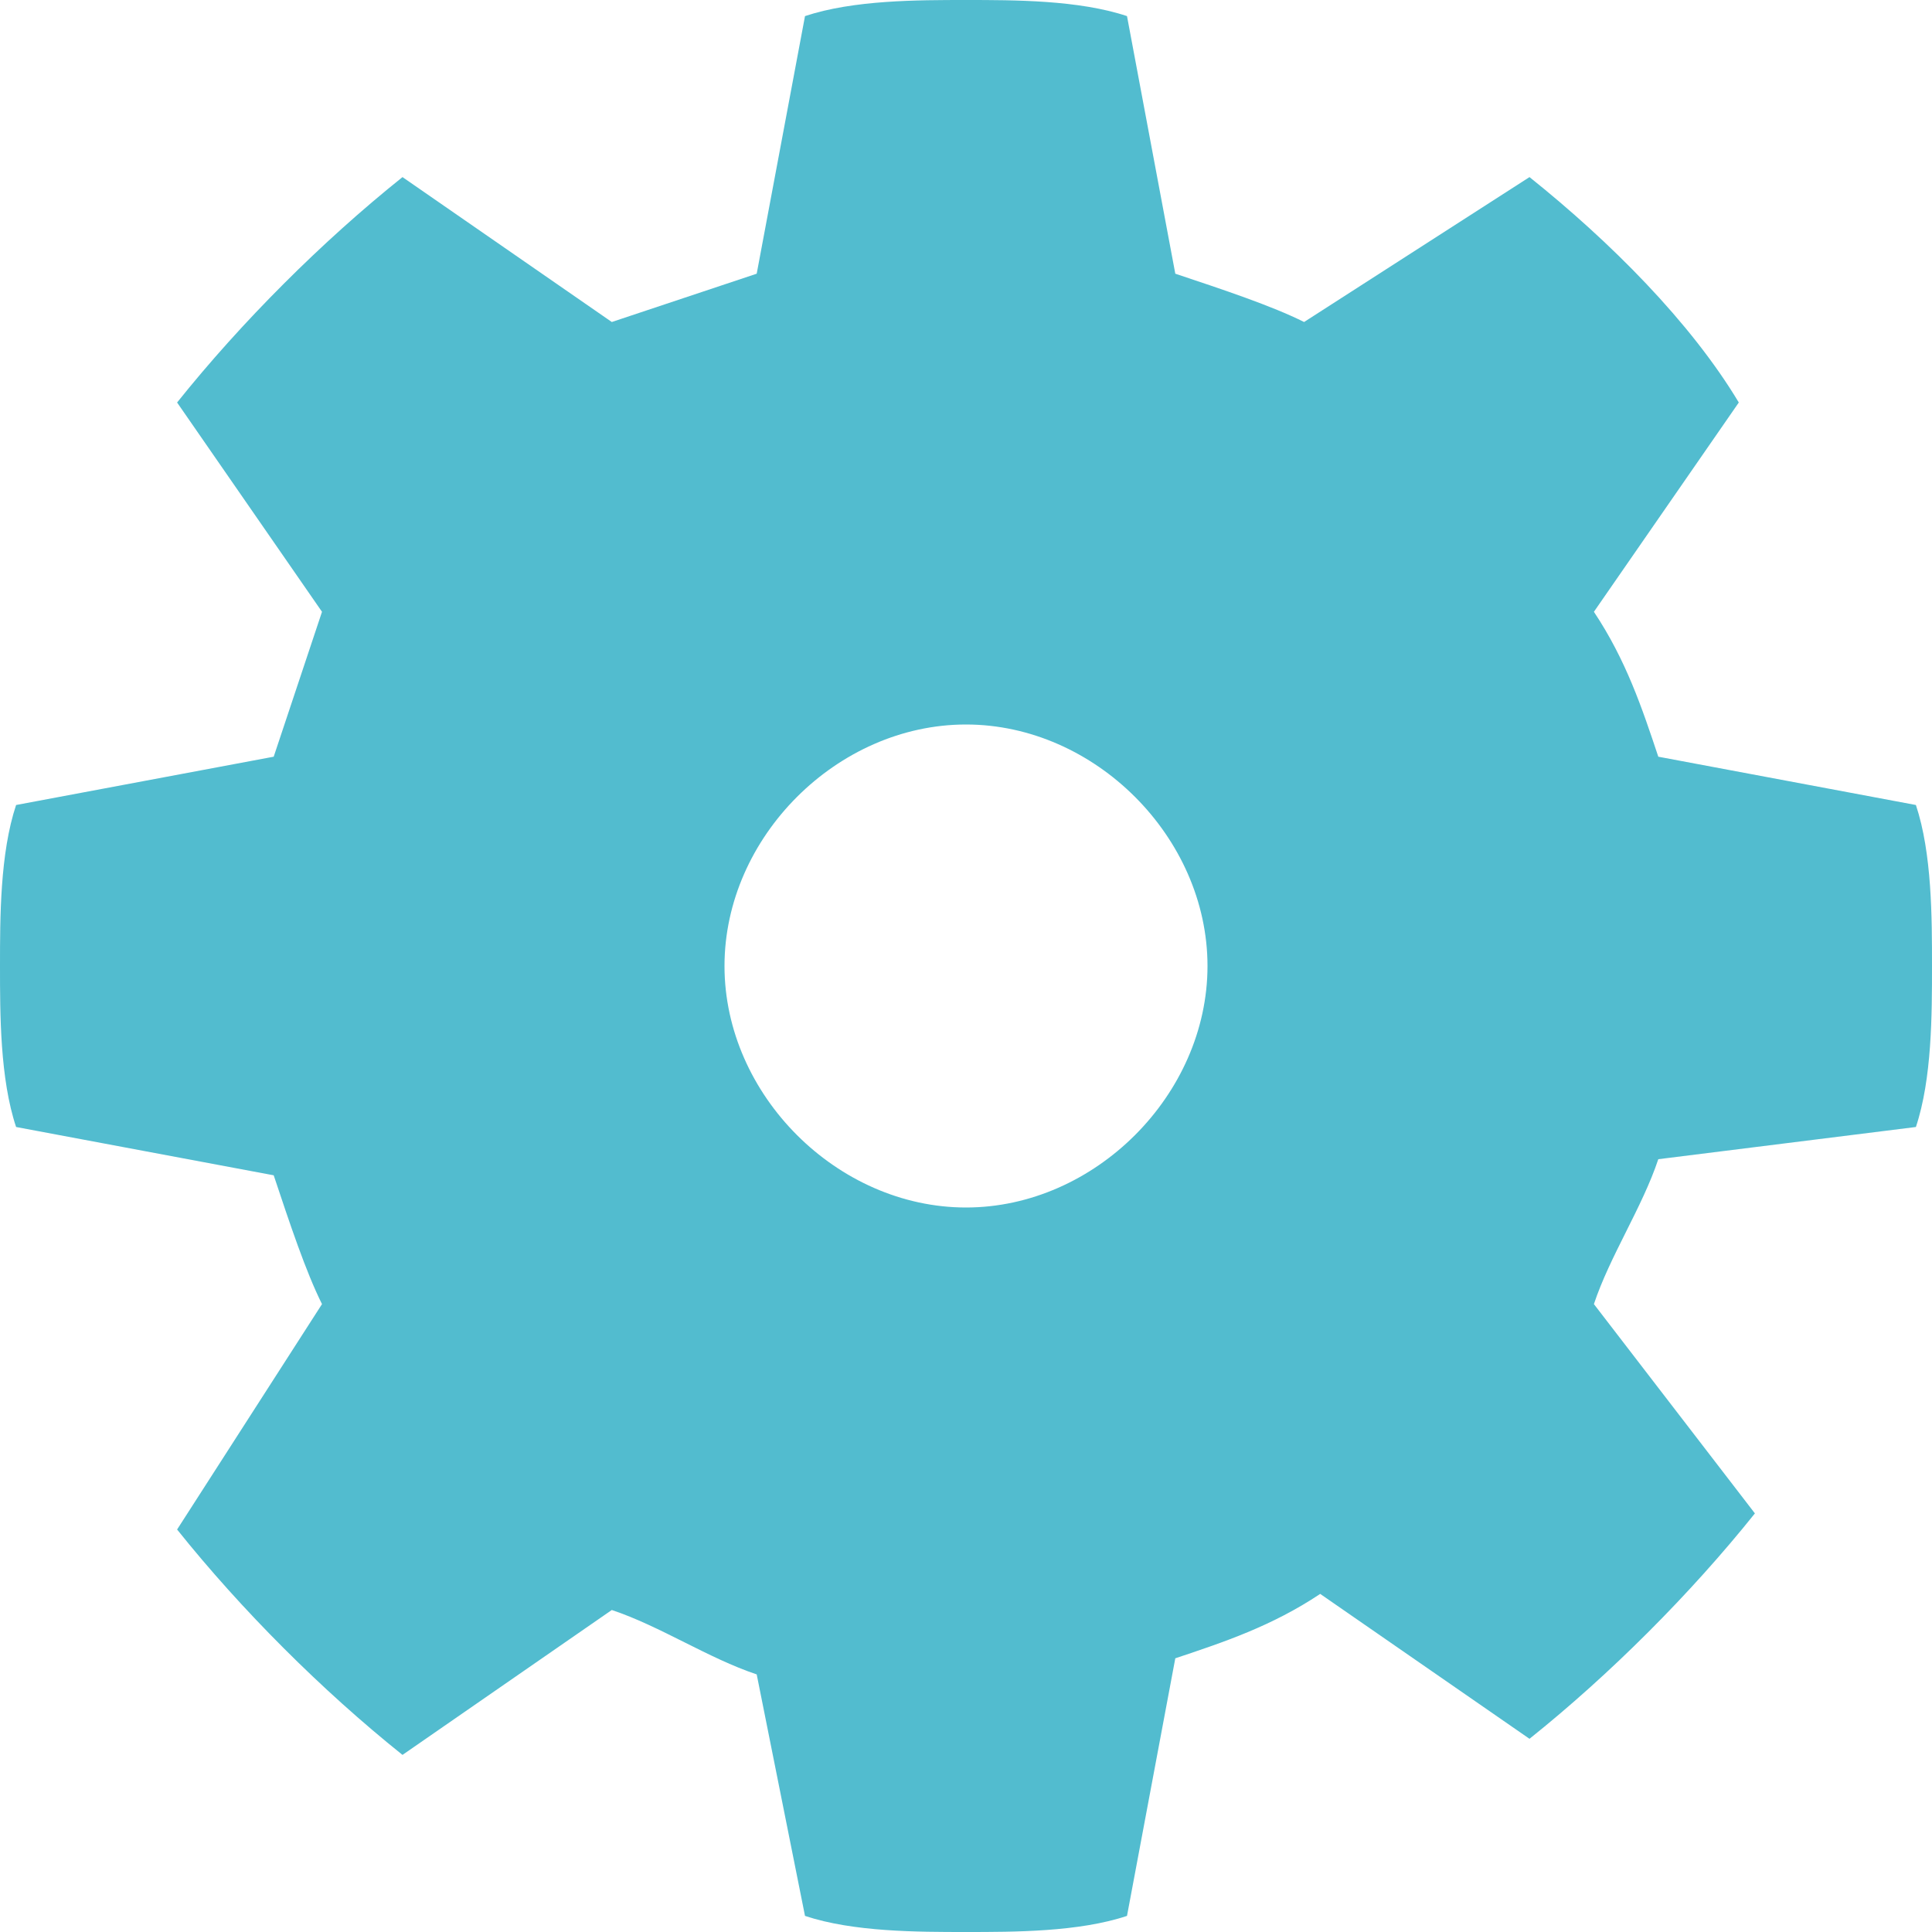
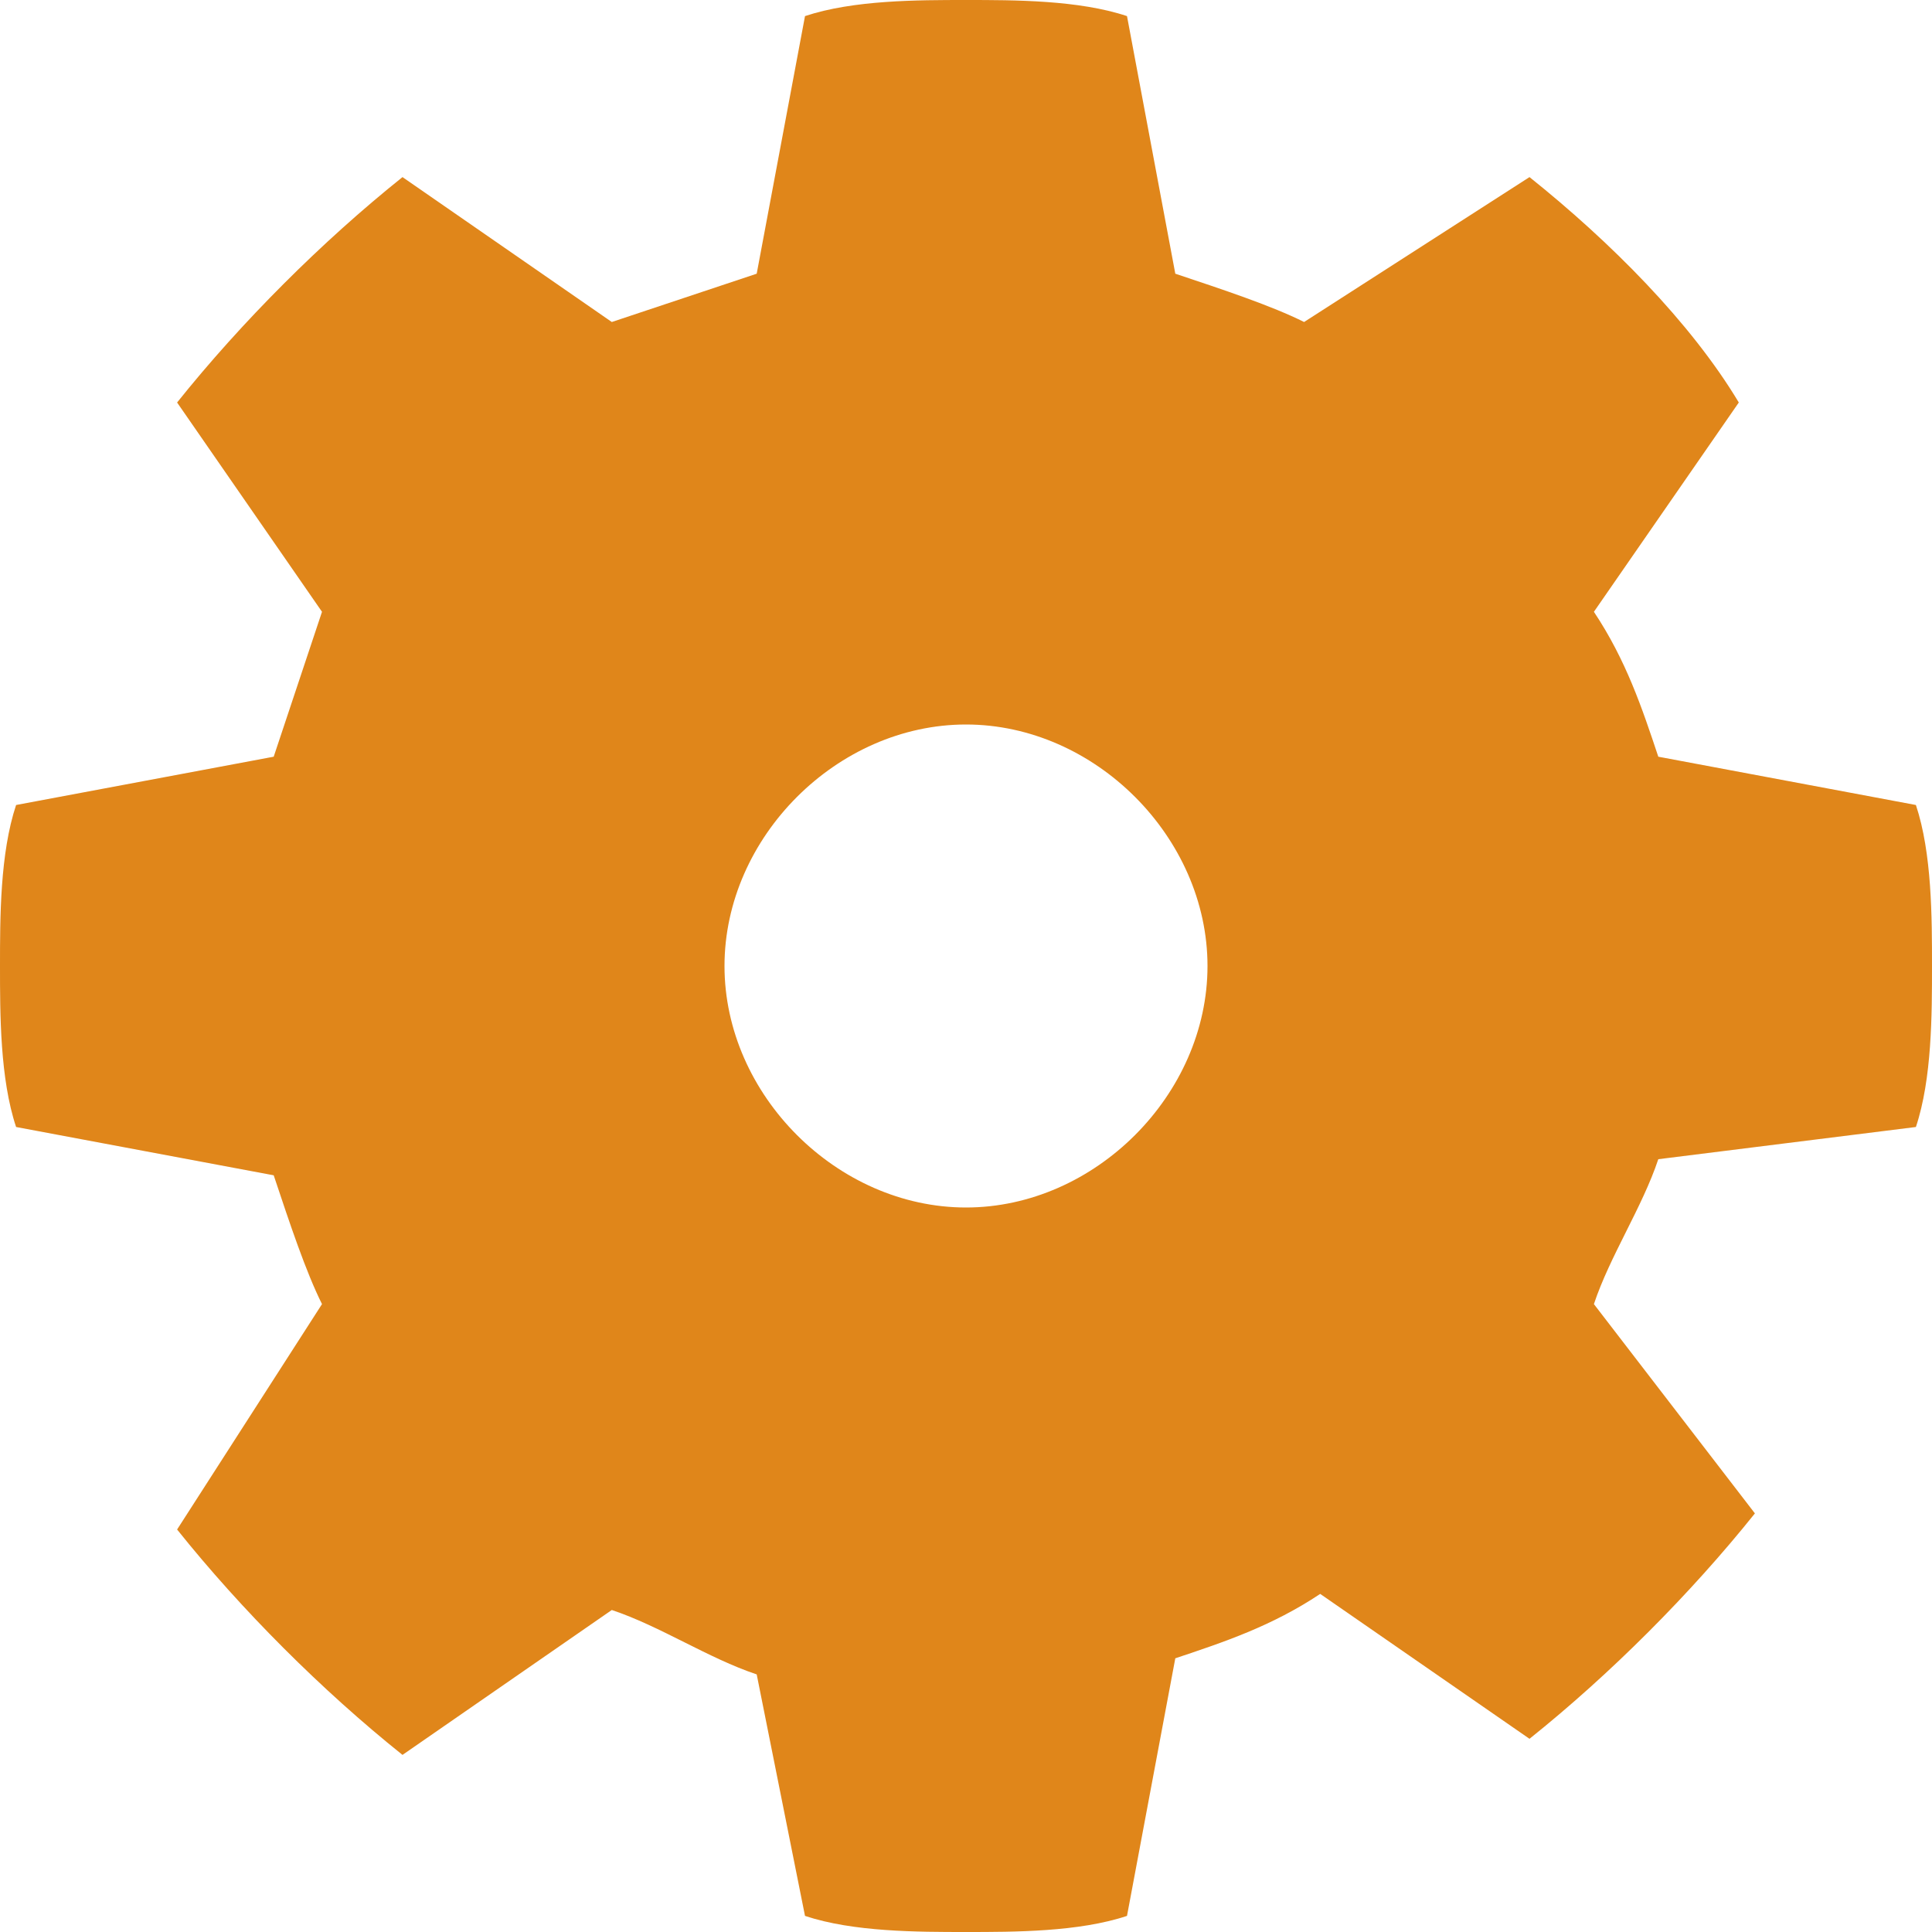
<svg xmlns="http://www.w3.org/2000/svg" version="1.1" x="0px" y="0px" width="12px" height="12px" viewBox="0 0 12 12" style="overflow:visible;enable-background:new 0 0 12 12;" xml:space="preserve" preserveAspectRatio="xMinYMid meet">
  <defs>
</defs>
-   <path style="fill:#52bccf;" d="M11.9,7C12,6.7,12,6.3,12,6c0-0.3,0-0.7-0.1-1l-1.6-0.3c-0.1-0.3-0.2-0.6-0.4-0.9l0.9-1.3  C10.5,2,10,1.5,9.5,1.1L8.1,2C7.9,1.9,7.6,1.8,7.3,1.7L7,0.1C6.7,0,6.3,0,6,0C5.7,0,5.3,0,5,0.1L4.7,1.7C4.4,1.8,4.1,1.9,3.8,2  L2.5,1.1C2,1.5,1.5,2,1.1,2.5L2,3.8C1.9,4.1,1.8,4.4,1.7,4.7L0.1,5C0,5.3,0,5.7,0,6c0,0.3,0,0.7,0.1,1l1.6,0.3  C1.8,7.6,1.9,7.9,2,8.1L1.1,9.5c0.4,0.5,0.9,1,1.4,1.4l1.3-0.9c0.3,0.1,0.6,0.3,0.9,0.4L5,11.9C5.3,12,5.7,12,6,12  c0.3,0,0.7,0,1-0.1l0.3-1.6c0.3-0.1,0.6-0.2,0.9-0.4l1.3,0.9c0.5-0.4,1-0.9,1.4-1.4L9.9,8.1c0.1-0.3,0.3-0.6,0.4-0.9L11.9,7z M6,7.5  C5.2,7.5,4.5,6.8,4.5,6c0-0.8,0.7-1.5,1.5-1.5c0.8,0,1.5,0.7,1.5,1.5C7.5,6.8,6.8,7.5,6,7.5z" />
+   <path style="fill:#E0861A;" d="M11.9,7C12,6.7,12,6.3,12,6c0-0.3,0-0.7-0.1-1l-1.6-0.3c-0.1-0.3-0.2-0.6-0.4-0.9l0.9-1.3  C10.5,2,10,1.5,9.5,1.1L8.1,2C7.9,1.9,7.6,1.8,7.3,1.7L7,0.1C6.7,0,6.3,0,6,0C5.7,0,5.3,0,5,0.1L4.7,1.7C4.4,1.8,4.1,1.9,3.8,2  L2.5,1.1C2,1.5,1.5,2,1.1,2.5L2,3.8C1.9,4.1,1.8,4.4,1.7,4.7L0.1,5C0,5.3,0,5.7,0,6c0,0.3,0,0.7,0.1,1l1.6,0.3  C1.8,7.6,1.9,7.9,2,8.1L1.1,9.5c0.4,0.5,0.9,1,1.4,1.4l1.3-0.9c0.3,0.1,0.6,0.3,0.9,0.4L5,11.9C5.3,12,5.7,12,6,12  c0.3,0,0.7,0,1-0.1l0.3-1.6c0.3-0.1,0.6-0.2,0.9-0.4l1.3,0.9c0.5-0.4,1-0.9,1.4-1.4L9.9,8.1c0.1-0.3,0.3-0.6,0.4-0.9L11.9,7z M6,7.5  C5.2,7.5,4.5,6.8,4.5,6c0-0.8,0.7-1.5,1.5-1.5c0.8,0,1.5,0.7,1.5,1.5C7.5,6.8,6.8,7.5,6,7.5z" />
</svg>
